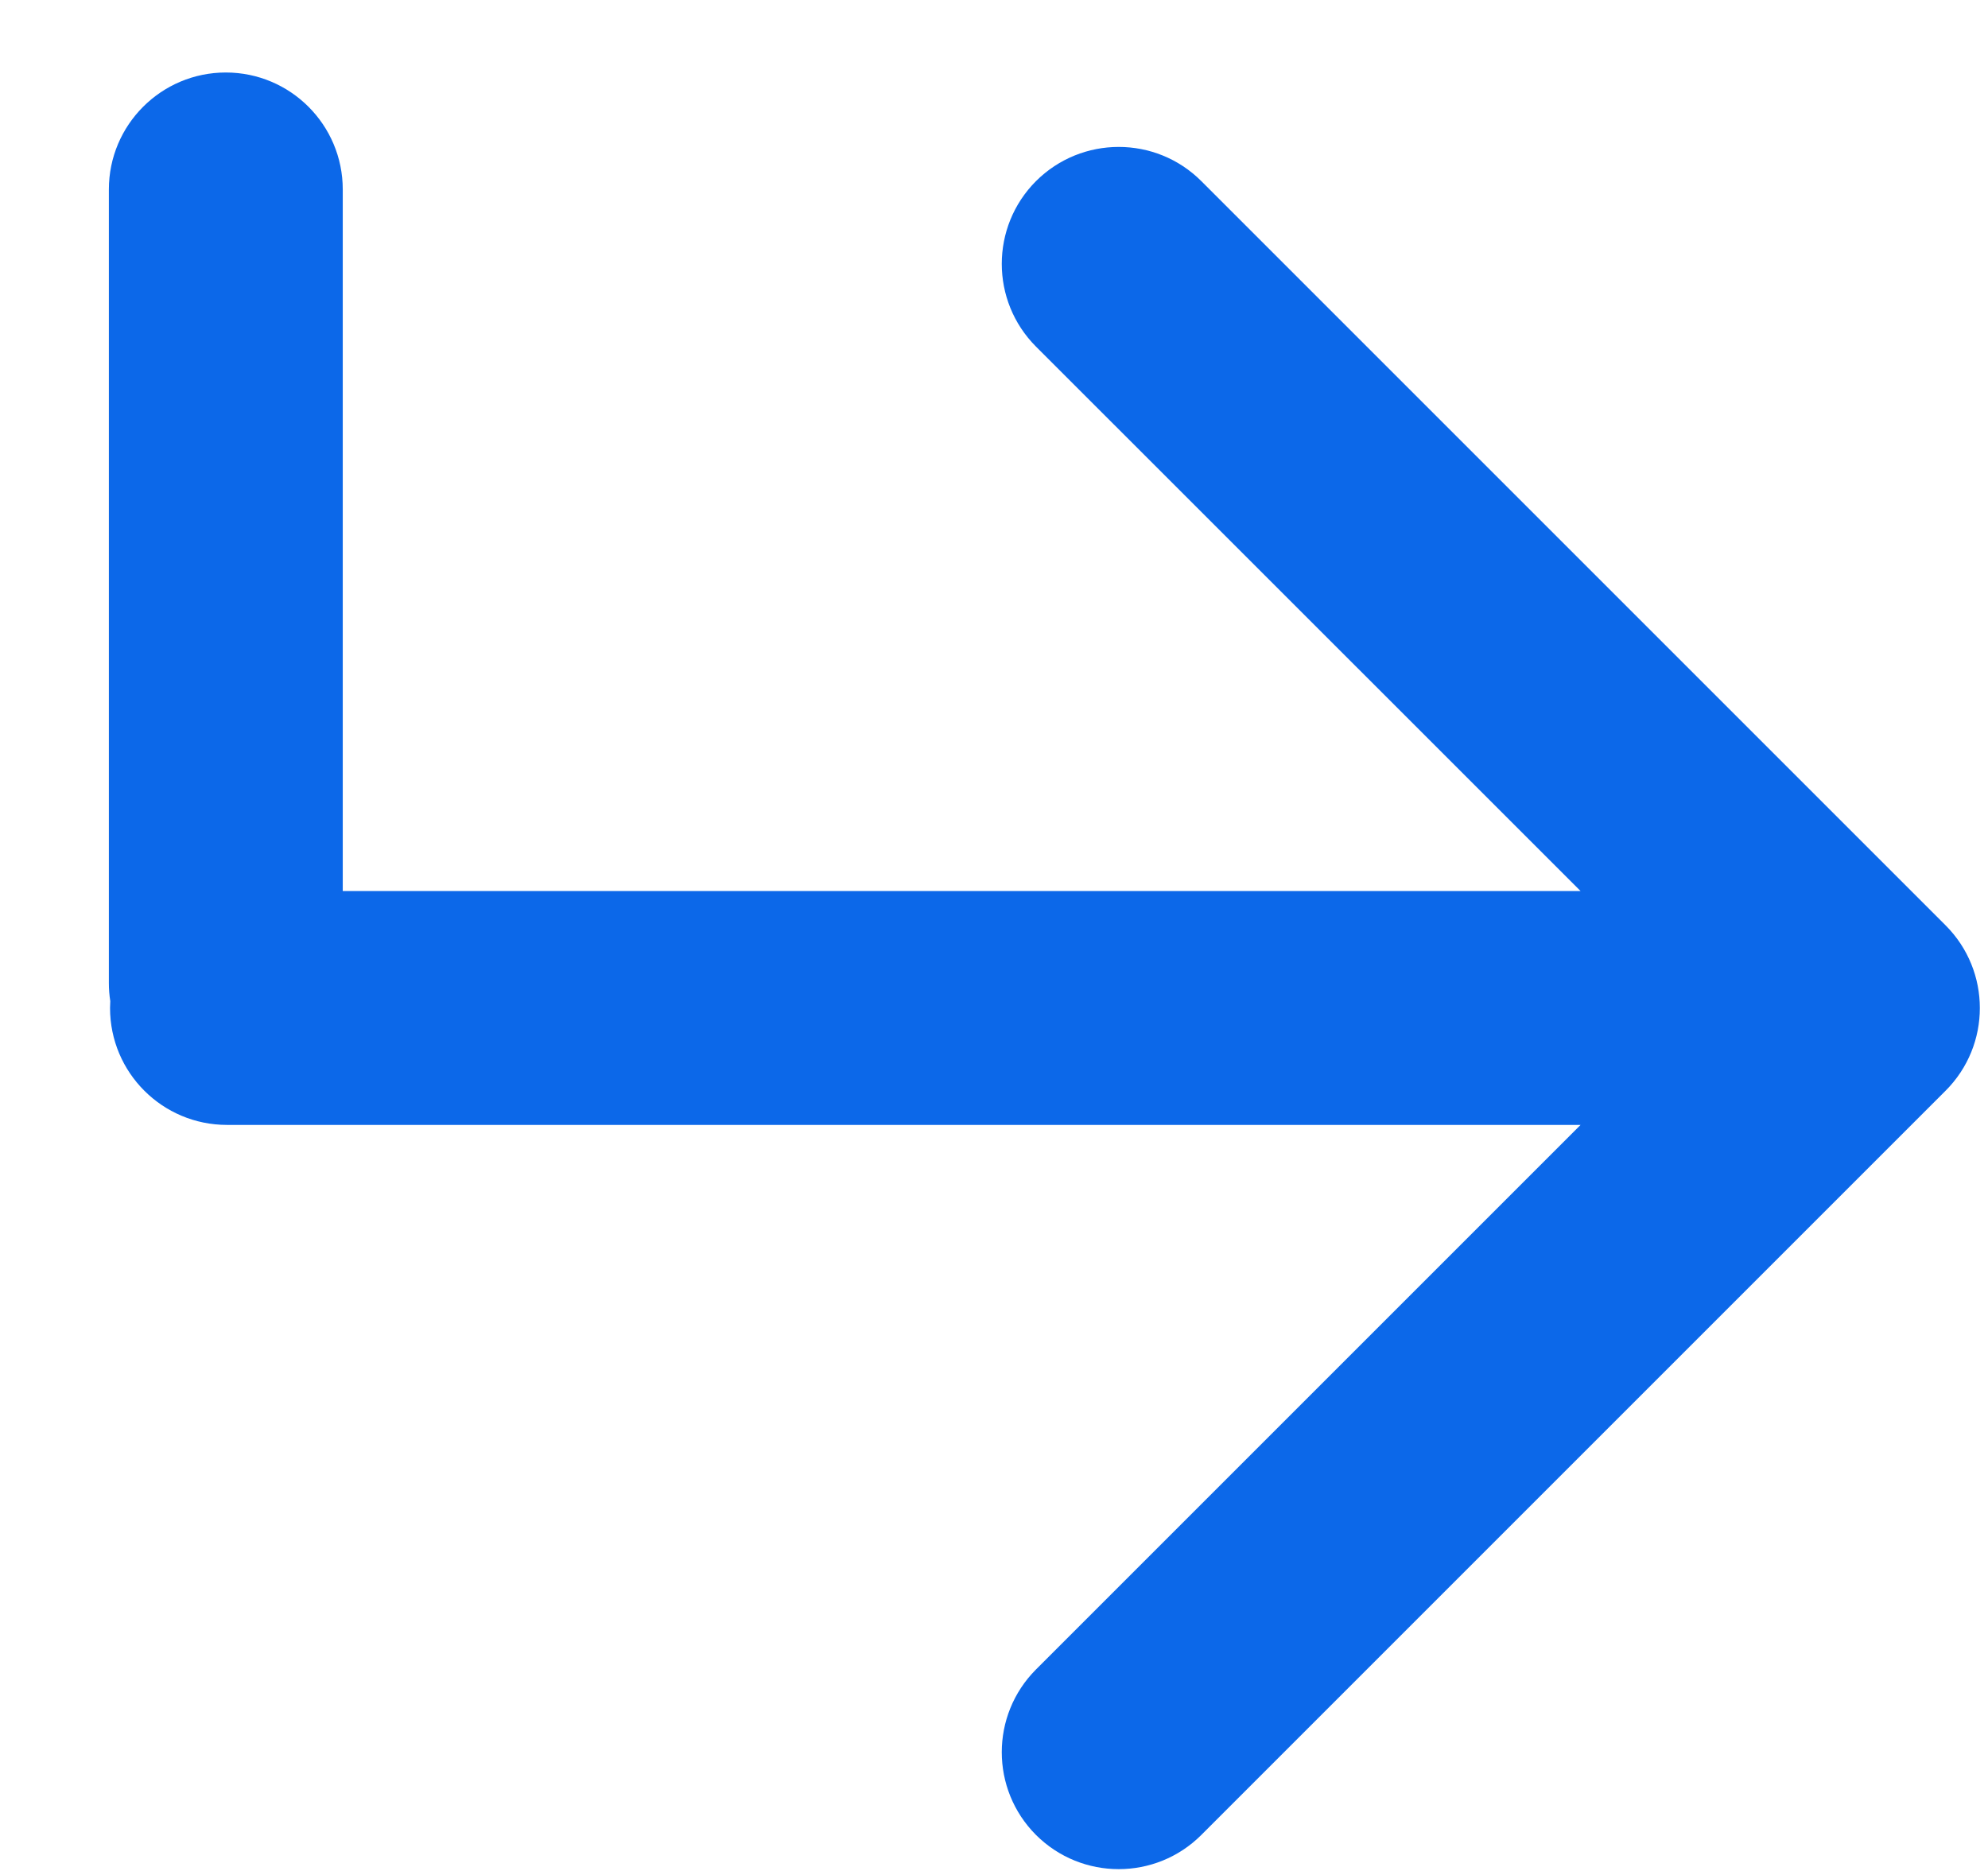
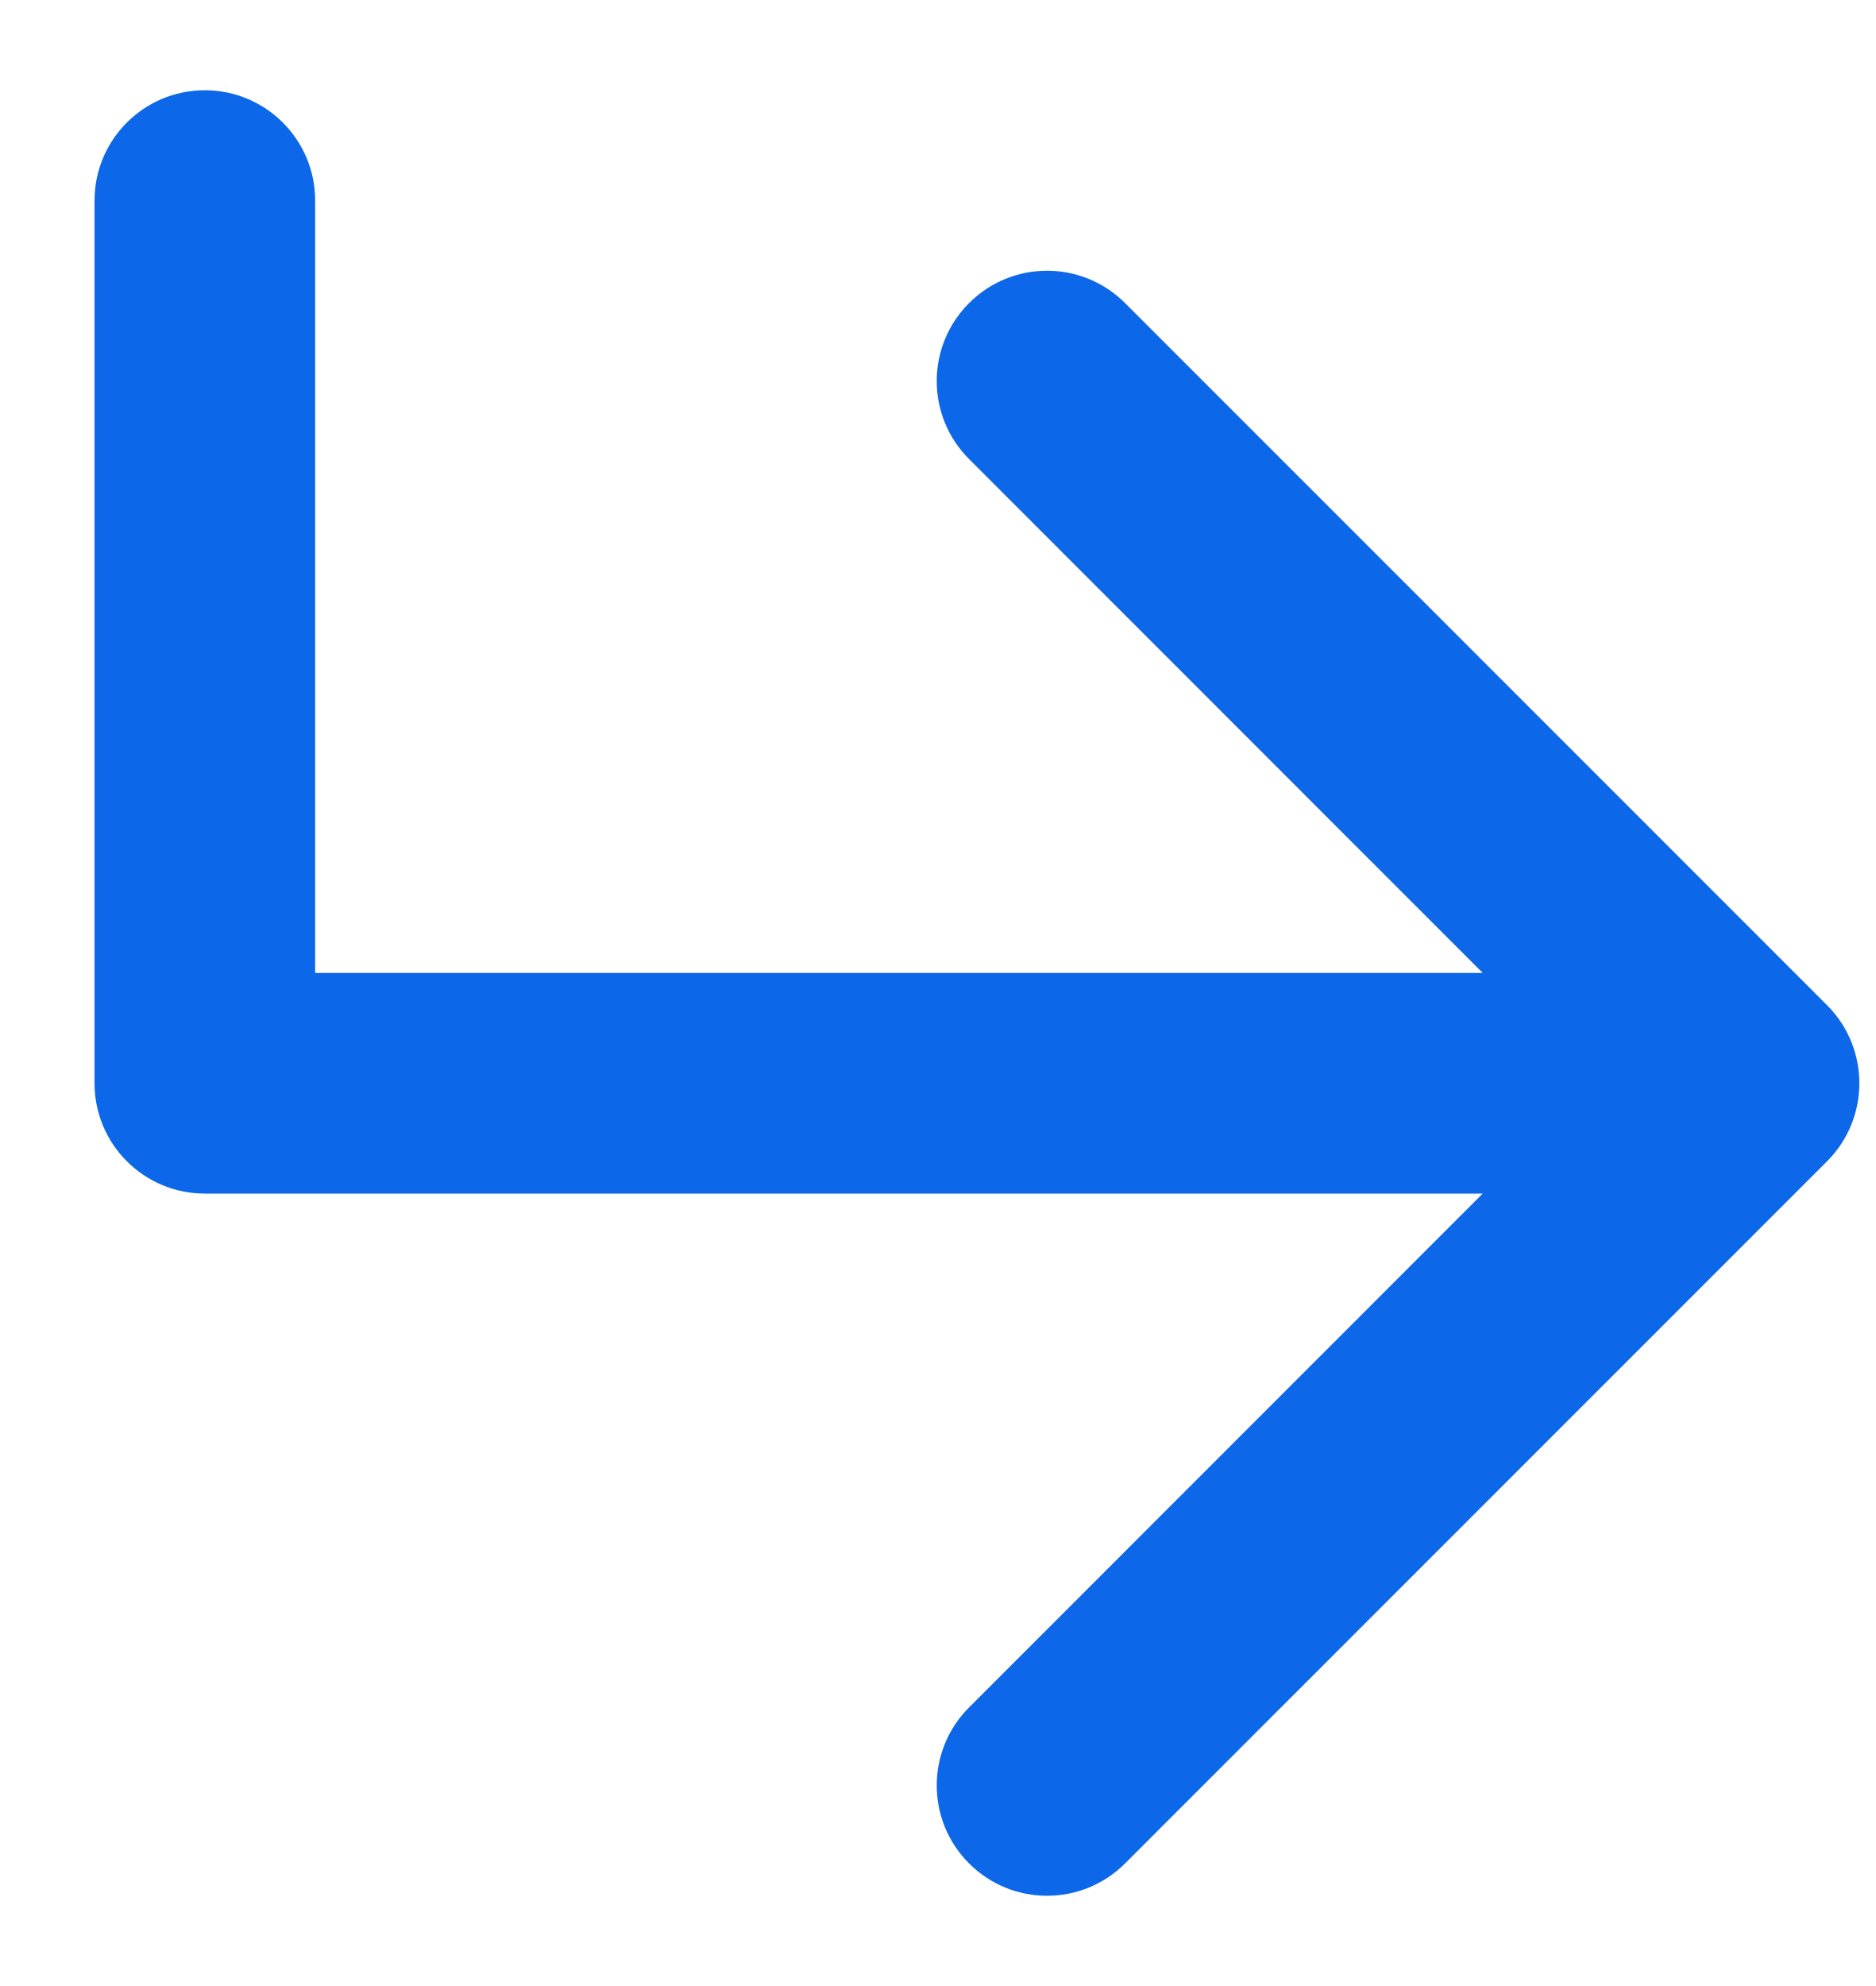
- <svg xmlns="http://www.w3.org/2000/svg" width="17" height="16" viewBox="0 0 17 16" fill="none">
-   <path fill-rule="evenodd" clip-rule="evenodd" d="M2.931 1.62C2.931 1.068 2.483 0.62 1.931 0.62C1.379 0.62 0.931 1.068 0.931 1.62V8.407C0.931 8.459 0.935 8.511 0.943 8.561C0.942 8.581 0.941 8.601 0.941 8.62C0.941 9.173 1.389 9.62 1.941 9.62H13.516L8.859 14.277C8.469 14.668 8.469 15.301 8.859 15.692C9.25 16.082 9.883 16.082 10.273 15.692L16.637 9.328C17.028 8.937 17.028 8.304 16.637 7.913L10.273 1.549C9.883 1.159 9.25 1.159 8.859 1.549C8.469 1.94 8.469 2.573 8.859 2.964L13.516 7.62H2.931V1.62Z" fill="#0C68E9" />
+ <svg xmlns="http://www.w3.org/2000/svg" width="17" height="18" viewBox="0 0 17 18" fill="none">
+   <path fill-rule="evenodd" clip-rule="evenodd" d="M2.857 1.818C2.857 1.266 2.409 0.818 1.857 0.818C1.304 0.818 0.857 1.266 0.857 1.818V9.818C0.857 10.37 1.304 10.818 1.857 10.818C1.858 10.818 1.86 10.818 1.862 10.818C1.863 10.818 1.865 10.818 1.867 10.818H13.441L8.785 15.475C8.394 15.865 8.394 16.499 8.785 16.889C9.175 17.28 9.808 17.28 10.199 16.889L16.563 10.525C16.953 10.135 16.953 9.501 16.563 9.111L10.199 2.747C9.808 2.356 9.175 2.356 8.785 2.747C8.394 3.137 8.394 3.771 8.785 4.161L13.441 8.818H2.857V1.818Z" fill="#0C68E9" />
</svg>
